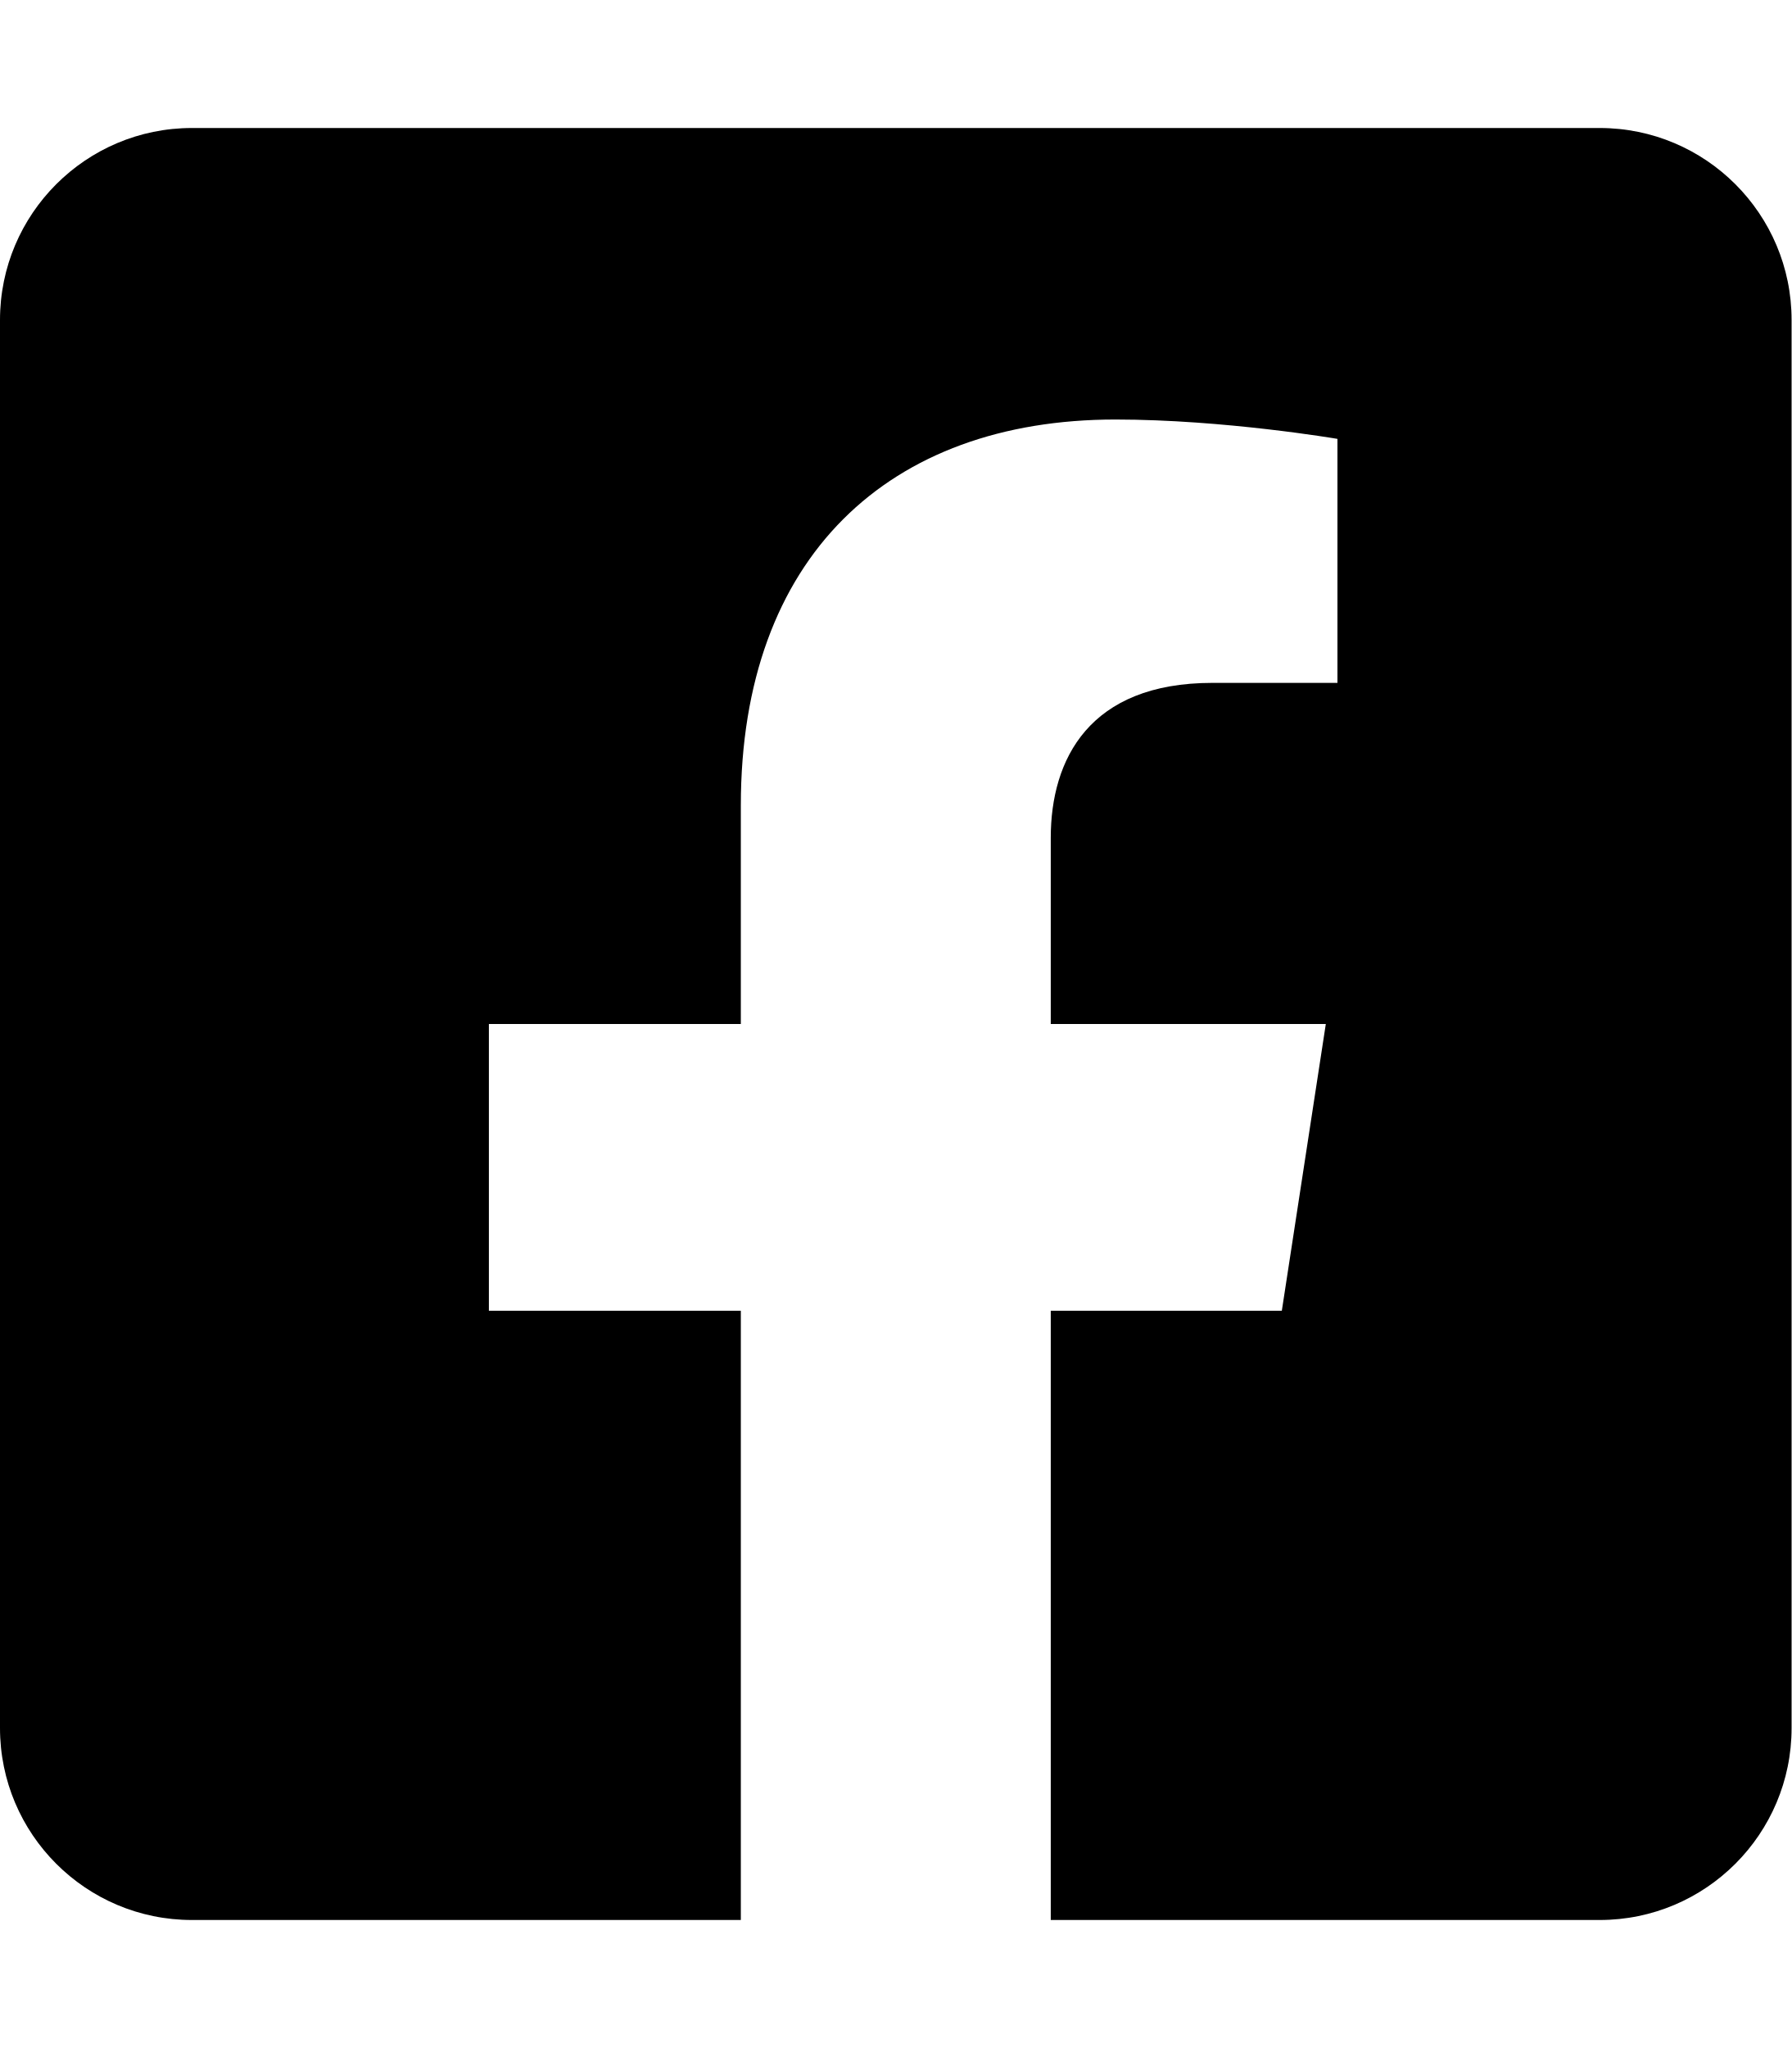
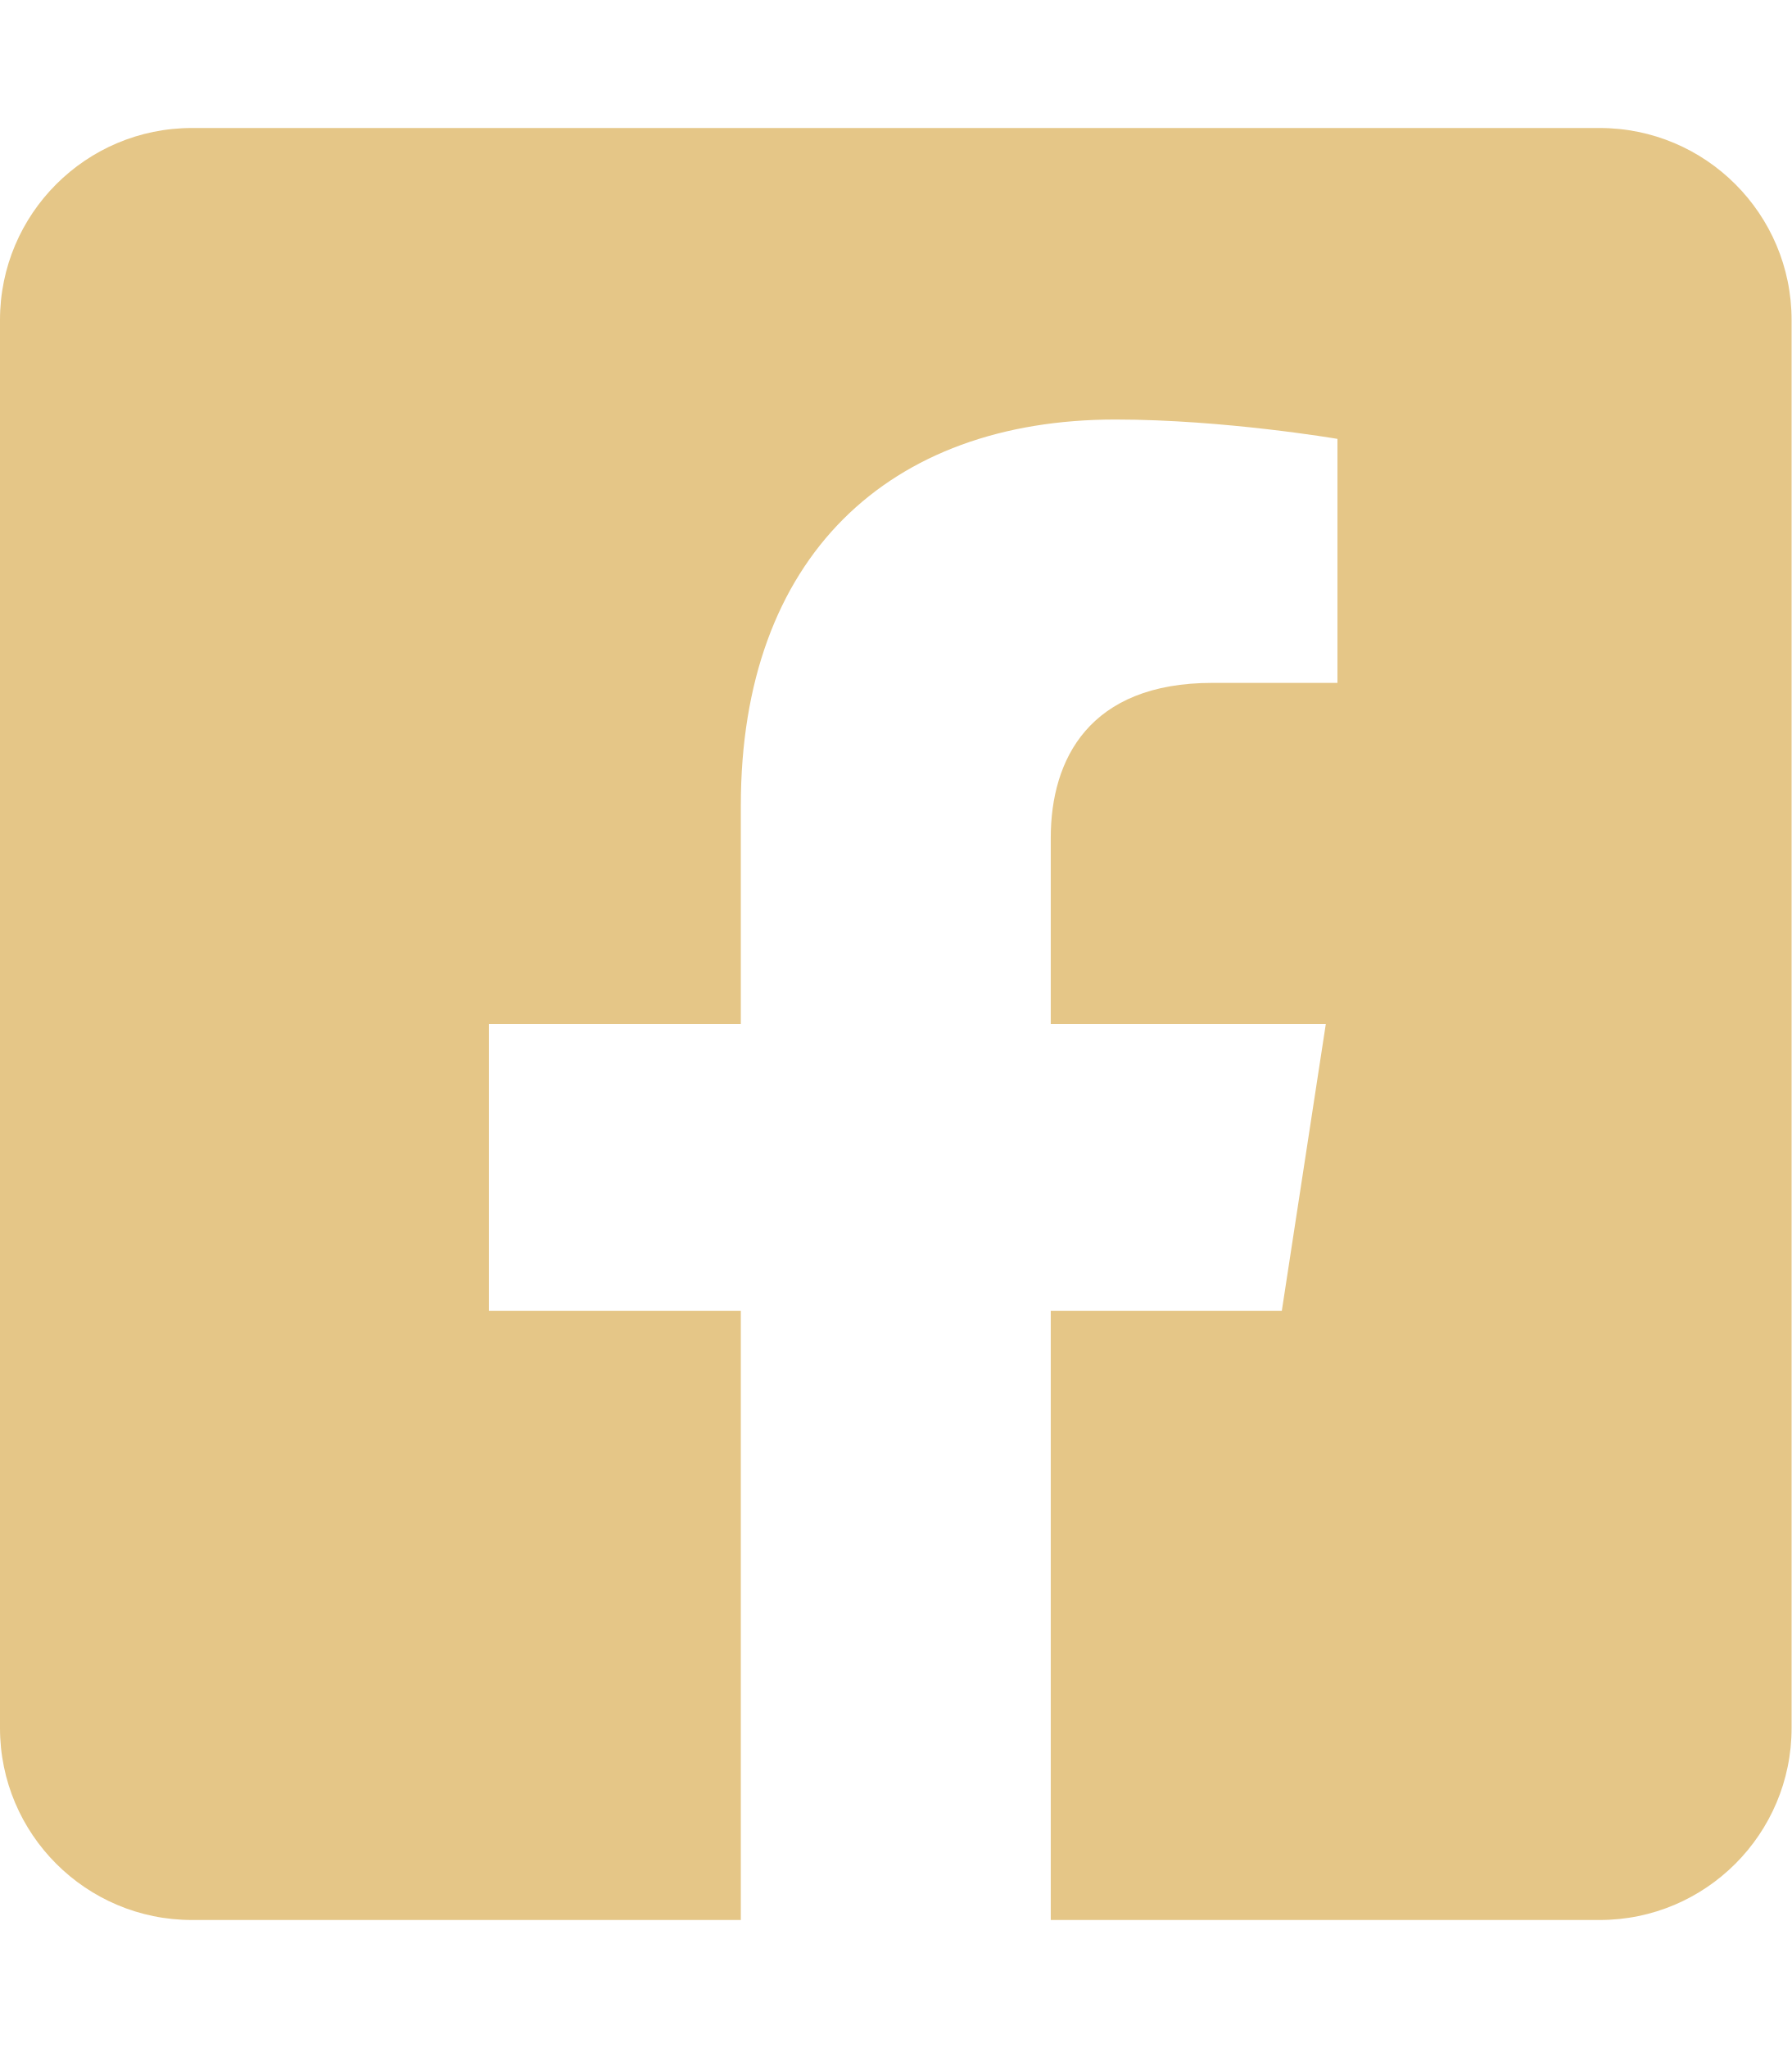
<svg xmlns="http://www.w3.org/2000/svg" aria-hidden="true" focusable="false" data-prefix="fab" data-icon="facebook-square" class="svg-inline--fa fa-facebook-square fa-w-14" role="img" viewBox="0 0 448 512">
-   <path fill="currentColor" d="M400 32H48A48 48 0 0 0 0 80v352a48 48 0 0 0 48 48h137.25V327.69h-63V256h63v-54.64c0-62.15 37-96.48 93.67-96.48 27.14 0 55.52 4.84 55.52 4.84v61h-31.27c-30.81 0-40.42 19.12-40.42 38.73V256h68.78l-11 71.69h-57.78V480H400a48 48 0 0 0 48-48V80a48 48 0 0 0-48-48z" />
+   <path fill="#E5C687" d="M400 32H48A48 48 0 0 0 0 80v352a48 48 0 0 0 48 48h137.25V327.69h-63V256h63v-54.64c0-62.15 37-96.48 93.67-96.48 27.14 0 55.52 4.84 55.52 4.84v61h-31.27c-30.81 0-40.42 19.12-40.42 38.73V256h68.78l-11 71.69h-57.78V480H400a48 48 0 0 0 48-48V80a48 48 0 0 0-48-48z" />
</svg>
